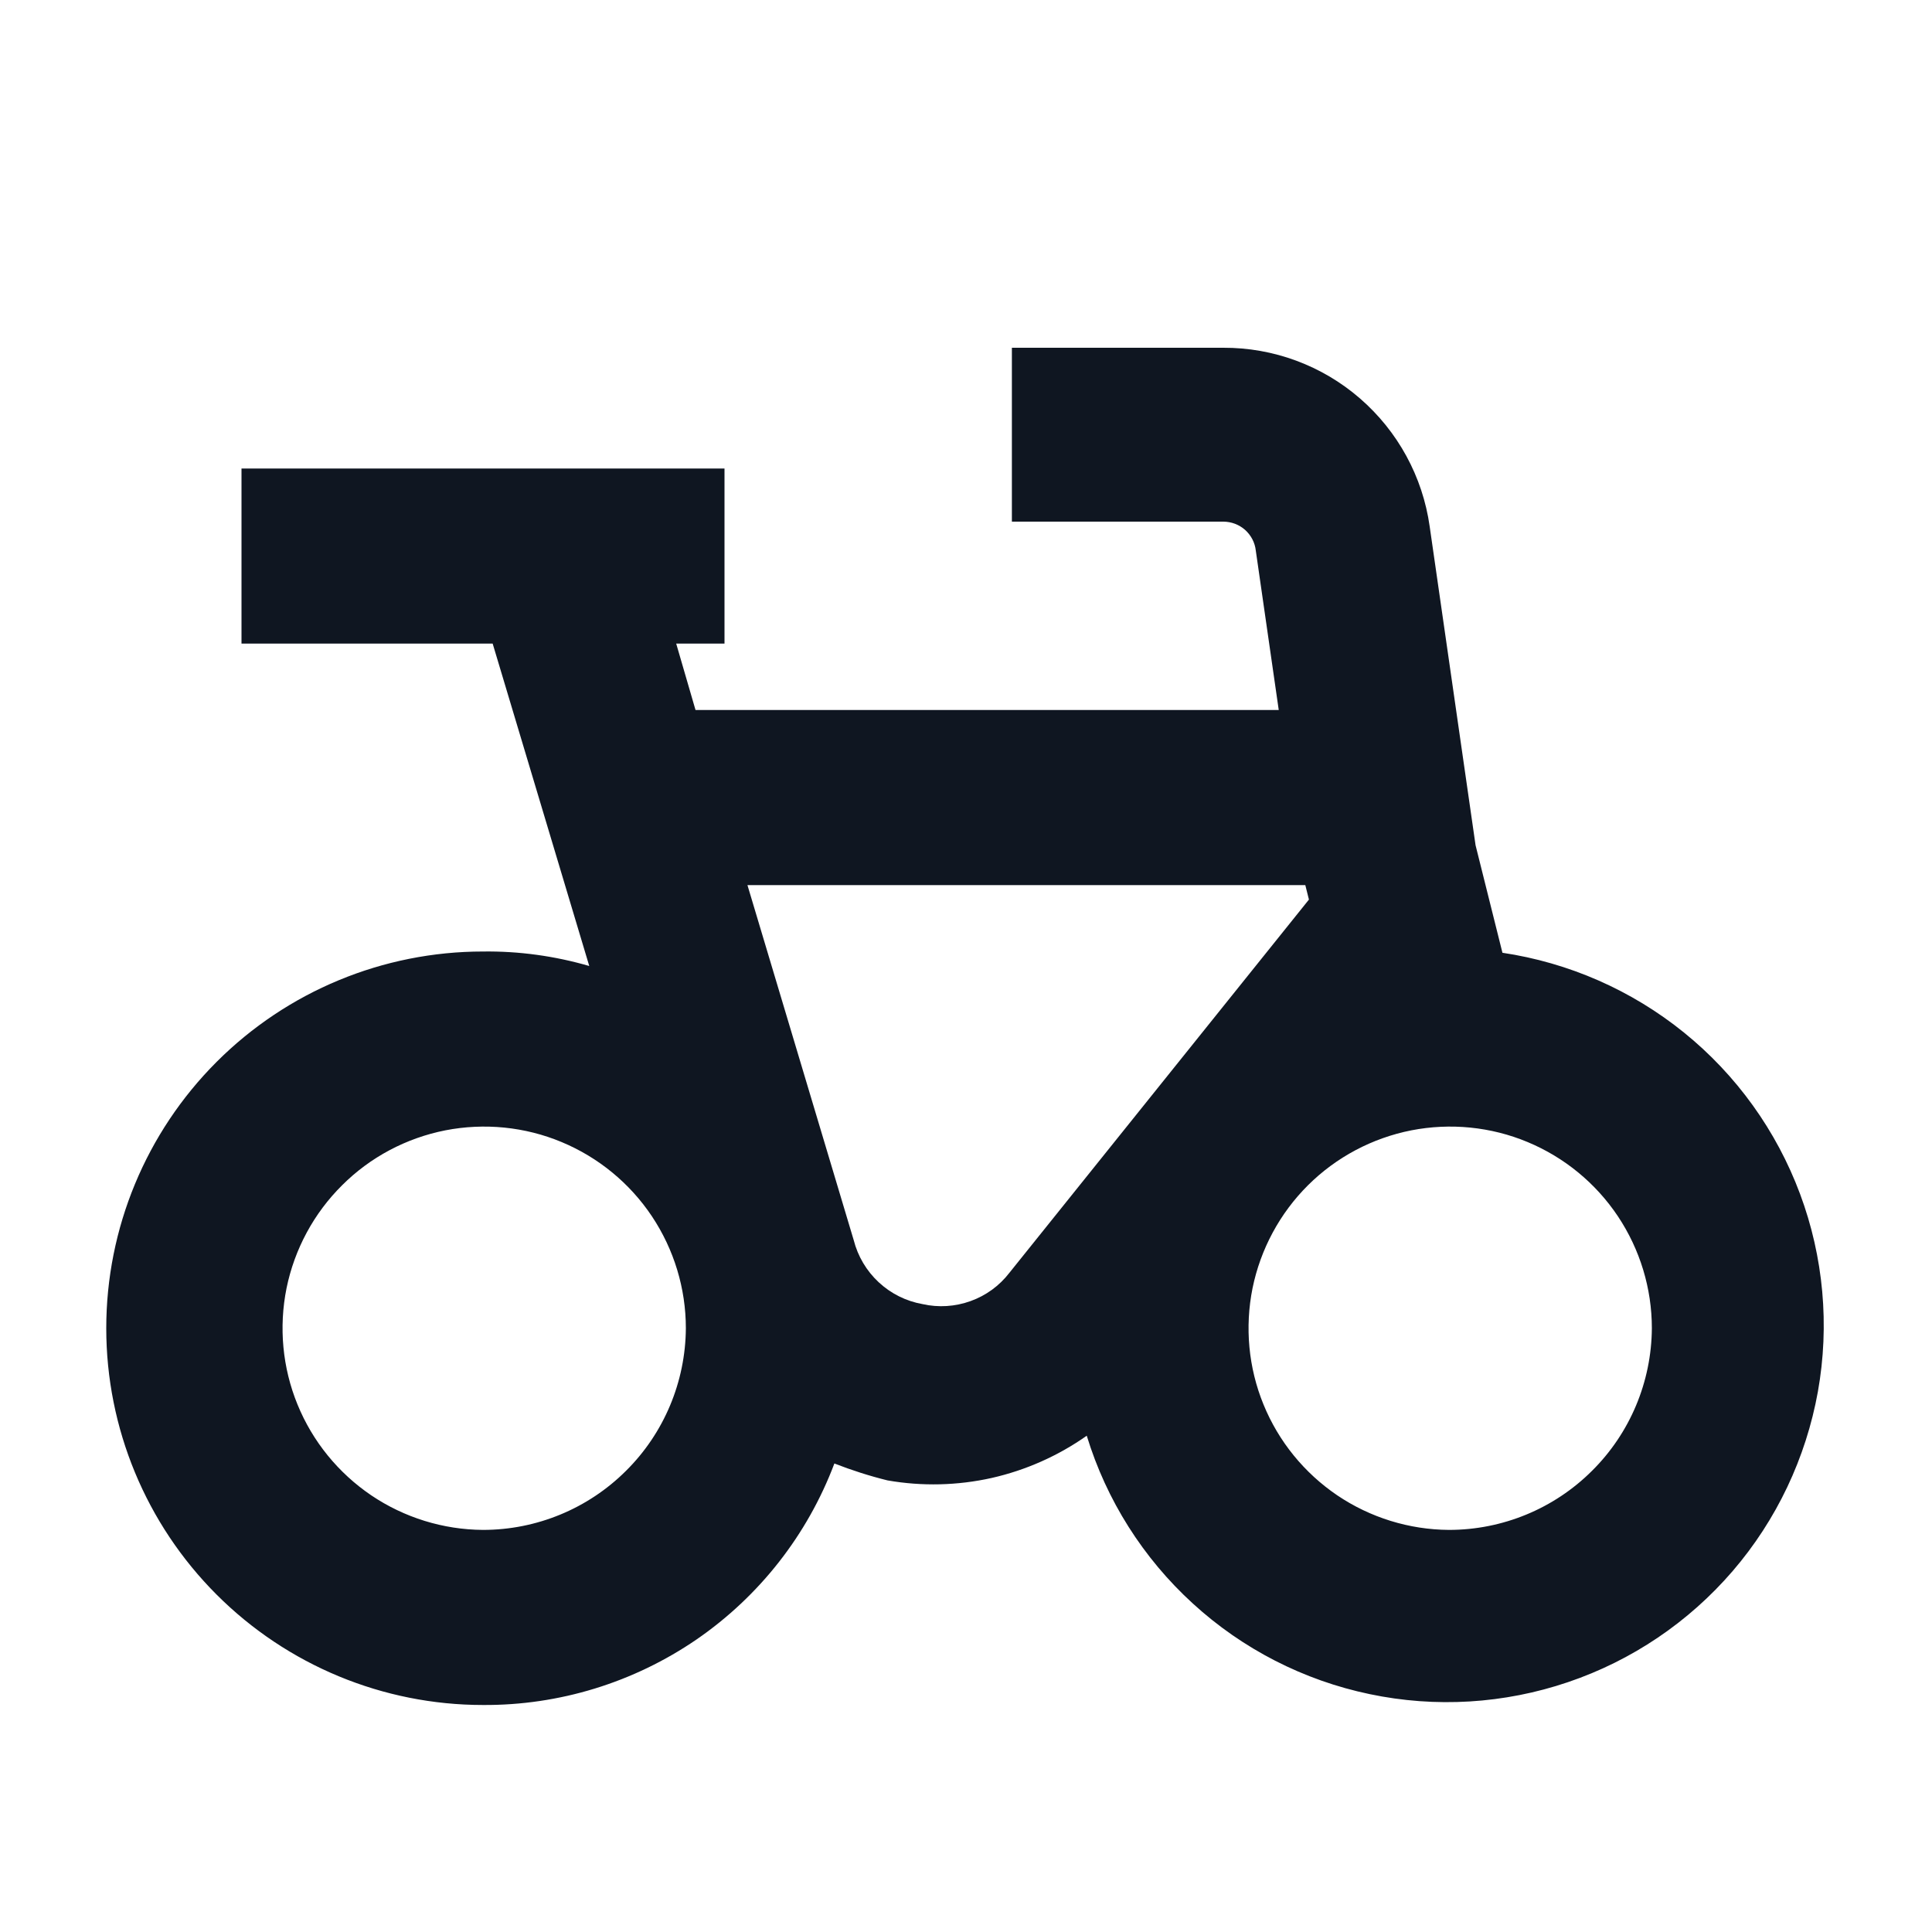
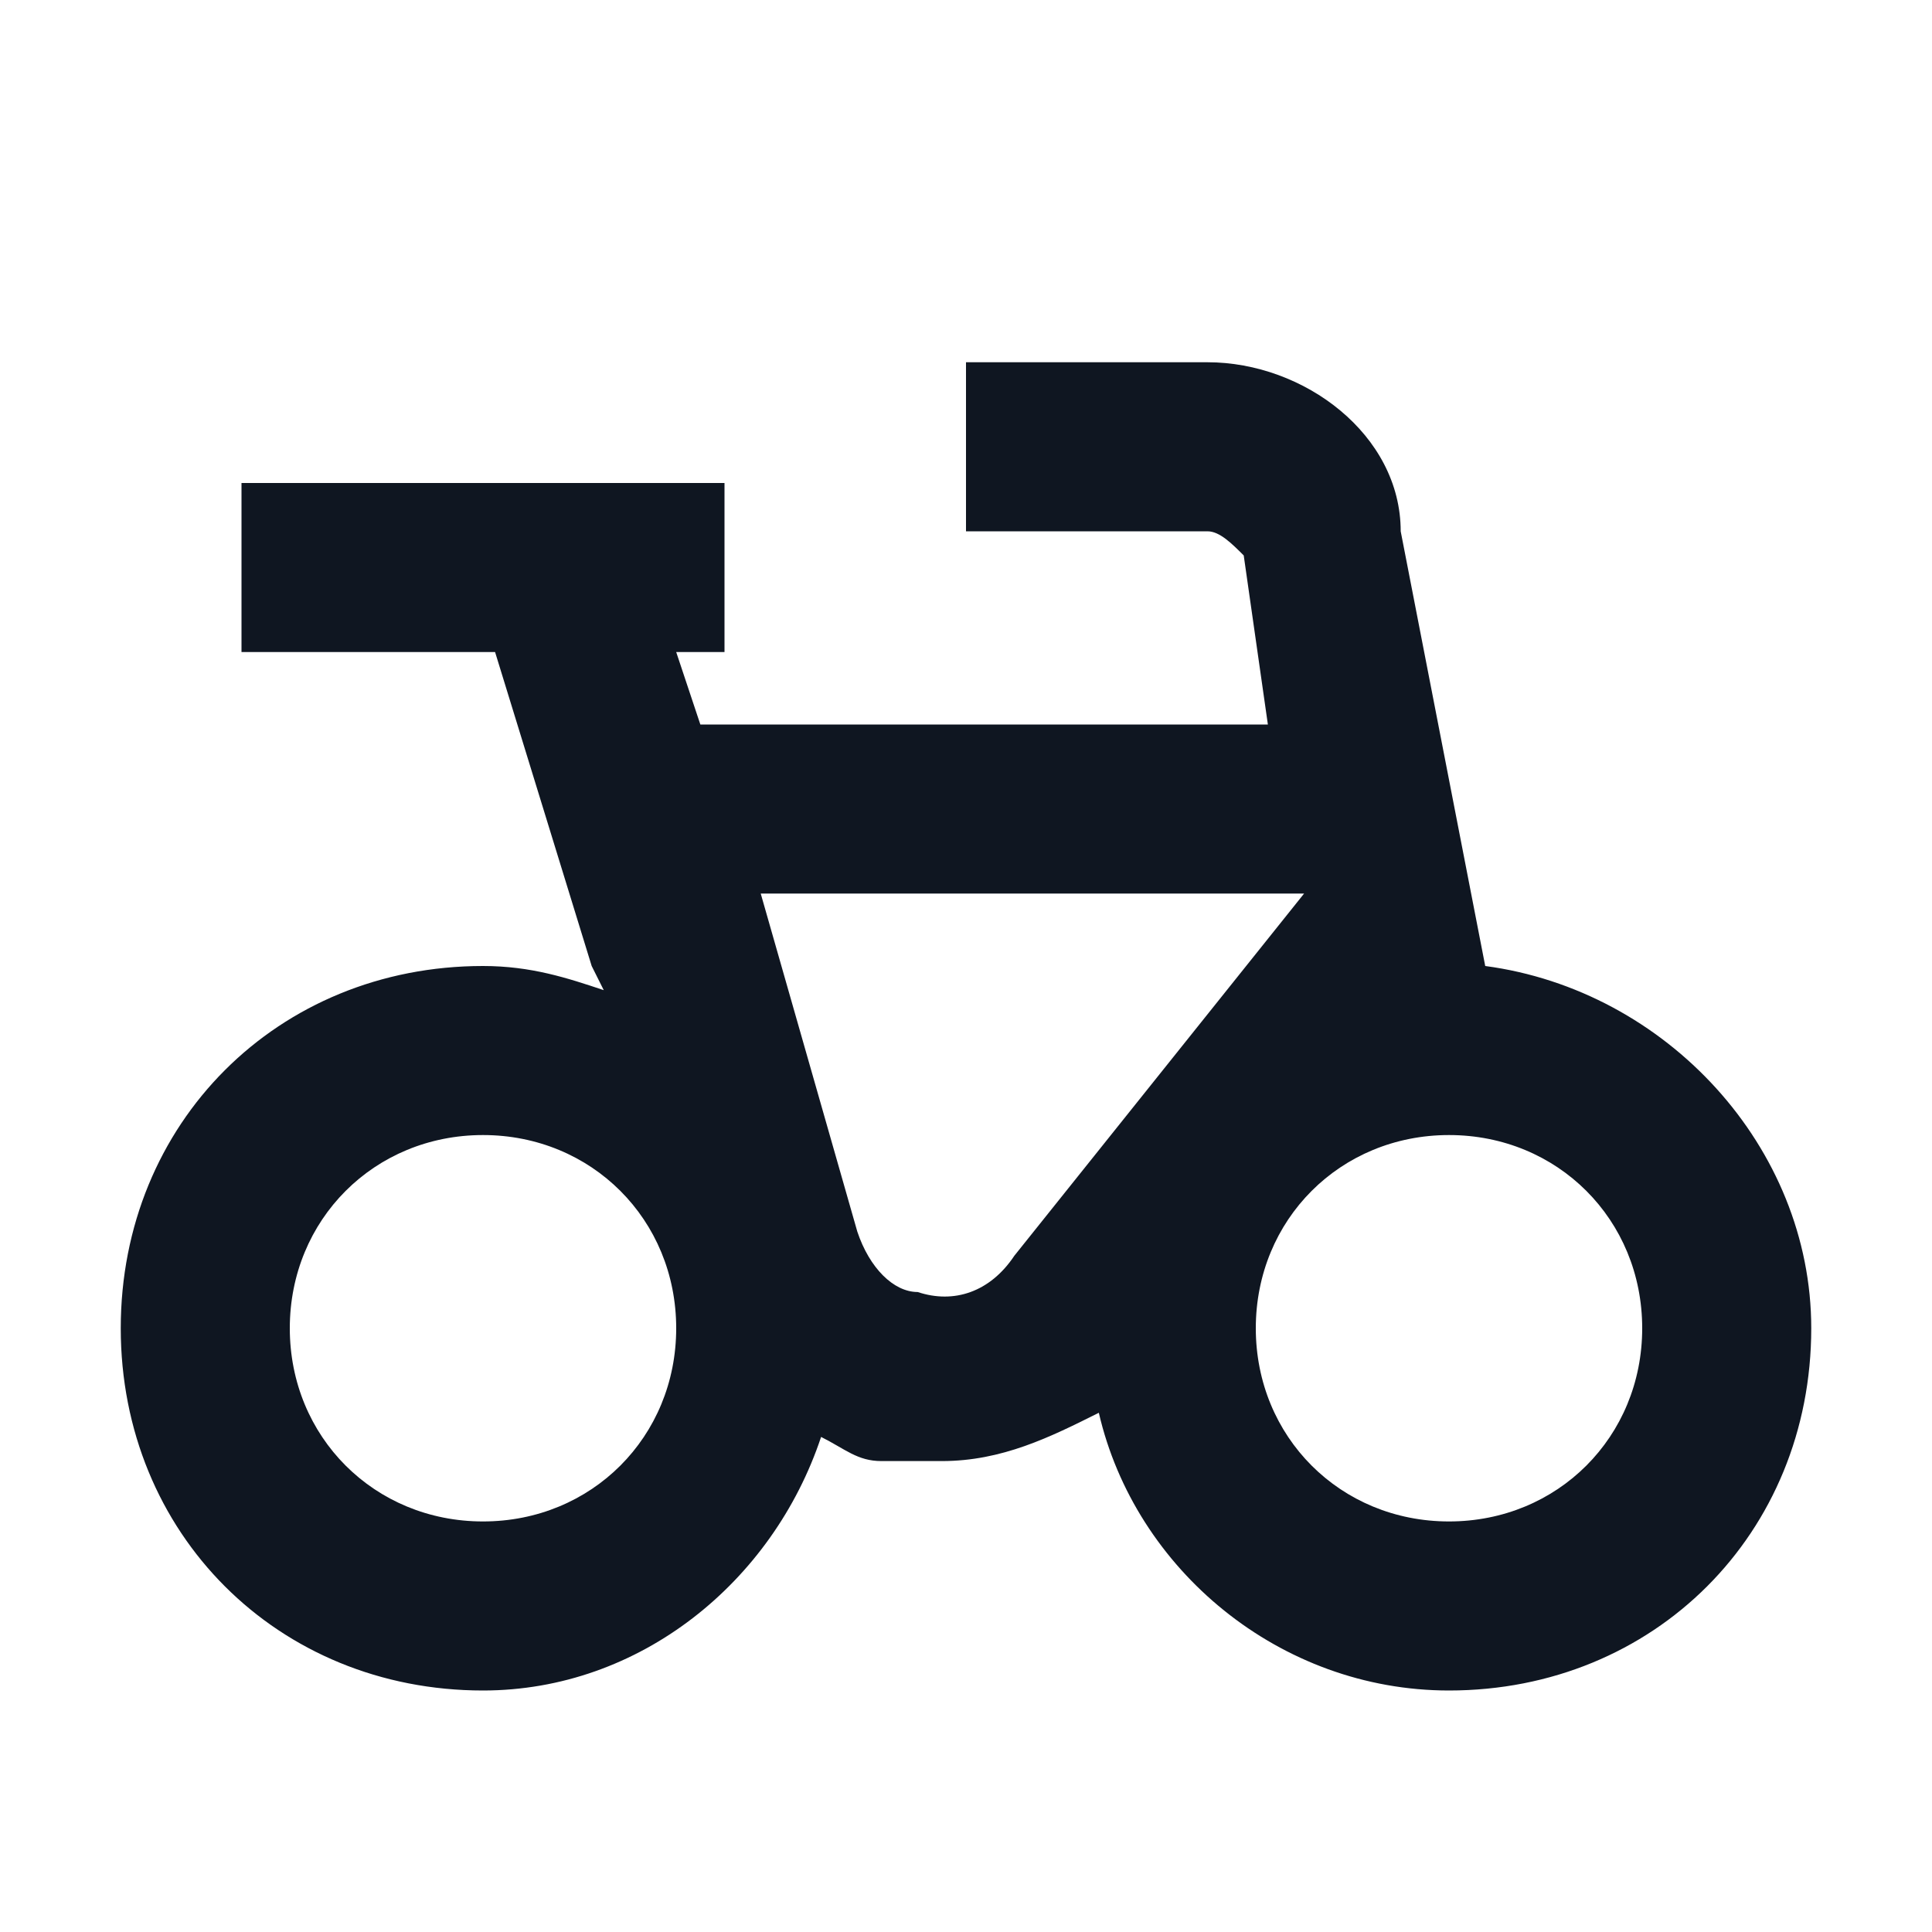
<svg xmlns="http://www.w3.org/2000/svg" width="16" height="16" viewBox="0 0 16 16" fill="none">
-   <path d="M12.45 7.92L12.22 7L11.84 4.36C11.782 3.948 11.577 3.572 11.262 3.299C10.948 3.027 10.546 2.878 10.13 2.88H8.38V4.32H10.13C10.197 4.32 10.261 4.344 10.311 4.388C10.361 4.433 10.393 4.494 10.4 4.56L10.59 5.88H5.76L5.6 5.33H6V3.88H2V5.33H4.08L4.88 8C4.594 7.917 4.298 7.876 4 7.88C3.172 7.88 2.379 8.209 1.794 8.794C1.209 9.379 0.88 10.172 0.88 11C0.88 11.828 1.209 12.621 1.794 13.206C2.379 13.791 3.172 14.12 4 14.12C4.631 14.124 5.248 13.934 5.769 13.577C6.289 13.219 6.687 12.711 6.91 12.12C7.054 12.176 7.2 12.223 7.35 12.26C7.636 12.31 7.929 12.303 8.212 12.24C8.495 12.176 8.763 12.057 9 11.89C9.163 12.424 9.467 12.904 9.879 13.28C10.291 13.657 10.797 13.916 11.343 14.03C11.89 14.145 12.457 14.11 12.985 13.931C13.514 13.752 13.985 13.434 14.349 13.011C14.713 12.588 14.956 12.074 15.055 11.525C15.153 10.976 15.102 10.41 14.907 9.887C14.712 9.364 14.38 8.902 13.946 8.551C13.512 8.2 12.992 7.972 12.44 7.89L12.45 7.92ZM4 12.67C3.67 12.668 3.348 12.568 3.075 12.384C2.802 12.199 2.589 11.938 2.464 11.632C2.339 11.327 2.308 10.991 2.373 10.668C2.439 10.345 2.599 10.048 2.833 9.816C3.066 9.583 3.364 9.425 3.688 9.361C4.011 9.298 4.347 9.331 4.651 9.458C4.956 9.585 5.216 9.799 5.399 10.073C5.582 10.348 5.68 10.67 5.68 11C5.677 11.444 5.499 11.869 5.184 12.181C4.87 12.494 4.444 12.67 4 12.67ZM10.84 7.45L8.36 10.54C8.277 10.648 8.166 10.729 8.038 10.775C7.91 10.821 7.772 10.83 7.64 10.8C7.504 10.776 7.378 10.713 7.277 10.619C7.176 10.525 7.104 10.404 7.07 10.27L6.19 7.33H10.81L10.84 7.45ZM12 12.67C11.67 12.668 11.348 12.568 11.075 12.384C10.802 12.199 10.589 11.938 10.464 11.632C10.339 11.327 10.308 10.991 10.373 10.668C10.439 10.345 10.599 10.048 10.832 9.816C11.066 9.583 11.364 9.425 11.688 9.361C12.011 9.298 12.347 9.331 12.651 9.458C12.956 9.585 13.216 9.799 13.399 10.073C13.582 10.348 13.68 10.67 13.68 11C13.677 11.444 13.499 11.869 13.184 12.181C12.87 12.494 12.444 12.67 12 12.67Z" fill="#0F1621" />
+   <path d="M12.3 8L11.6 4.4C11.6 3.6 10.8 3 10 3L8 3V4.4H10C10.1 4.4 10.2 4.5 10.3 4.6L10.5 6H6.3H5.8L5.6 5.4H6V4H2V5.4H4.1L4.9 8L5 8.2C4.7 8.1 4.4 8 4 8C2.3 8 1 9.3 1 11C1 12.7 2.3 14 4 14C5.3 14 6.4 13.1 6.8 11.9C7 12 7.1 12.1 7.3 12.1H7.4C7.5 12.1 7.7 12.1 7.8 12.1C8.3 12.1 8.7 11.9 9.1 11.7C9.4 13 10.6 14 12 14C13.7 14 15 12.7 15 11C15 9.5 13.8 8.2 12.3 8ZM4 12.6C3.1 12.6 2.4 11.9 2.4 11C2.4 10.1 3.1 9.4 4 9.4C4.9 9.4 5.6 10.1 5.6 11C5.6 11.9 4.9 12.6 4 12.6ZM7.6 10.7C7.4 10.7 7.2 10.5 7.1 10.2L6.3 7.4H10.8L8.4 10.4C8.2 10.7 7.9 10.8 7.6 10.7ZM12 12.6C11.1 12.6 10.4 11.9 10.4 11C10.4 10.1 11.1 9.4 12 9.4C12.9 9.4 13.6 10.1 13.6 11C13.6 11.9 12.9 12.6 12 12.6Z" fill="#0F1621" />
</svg>
